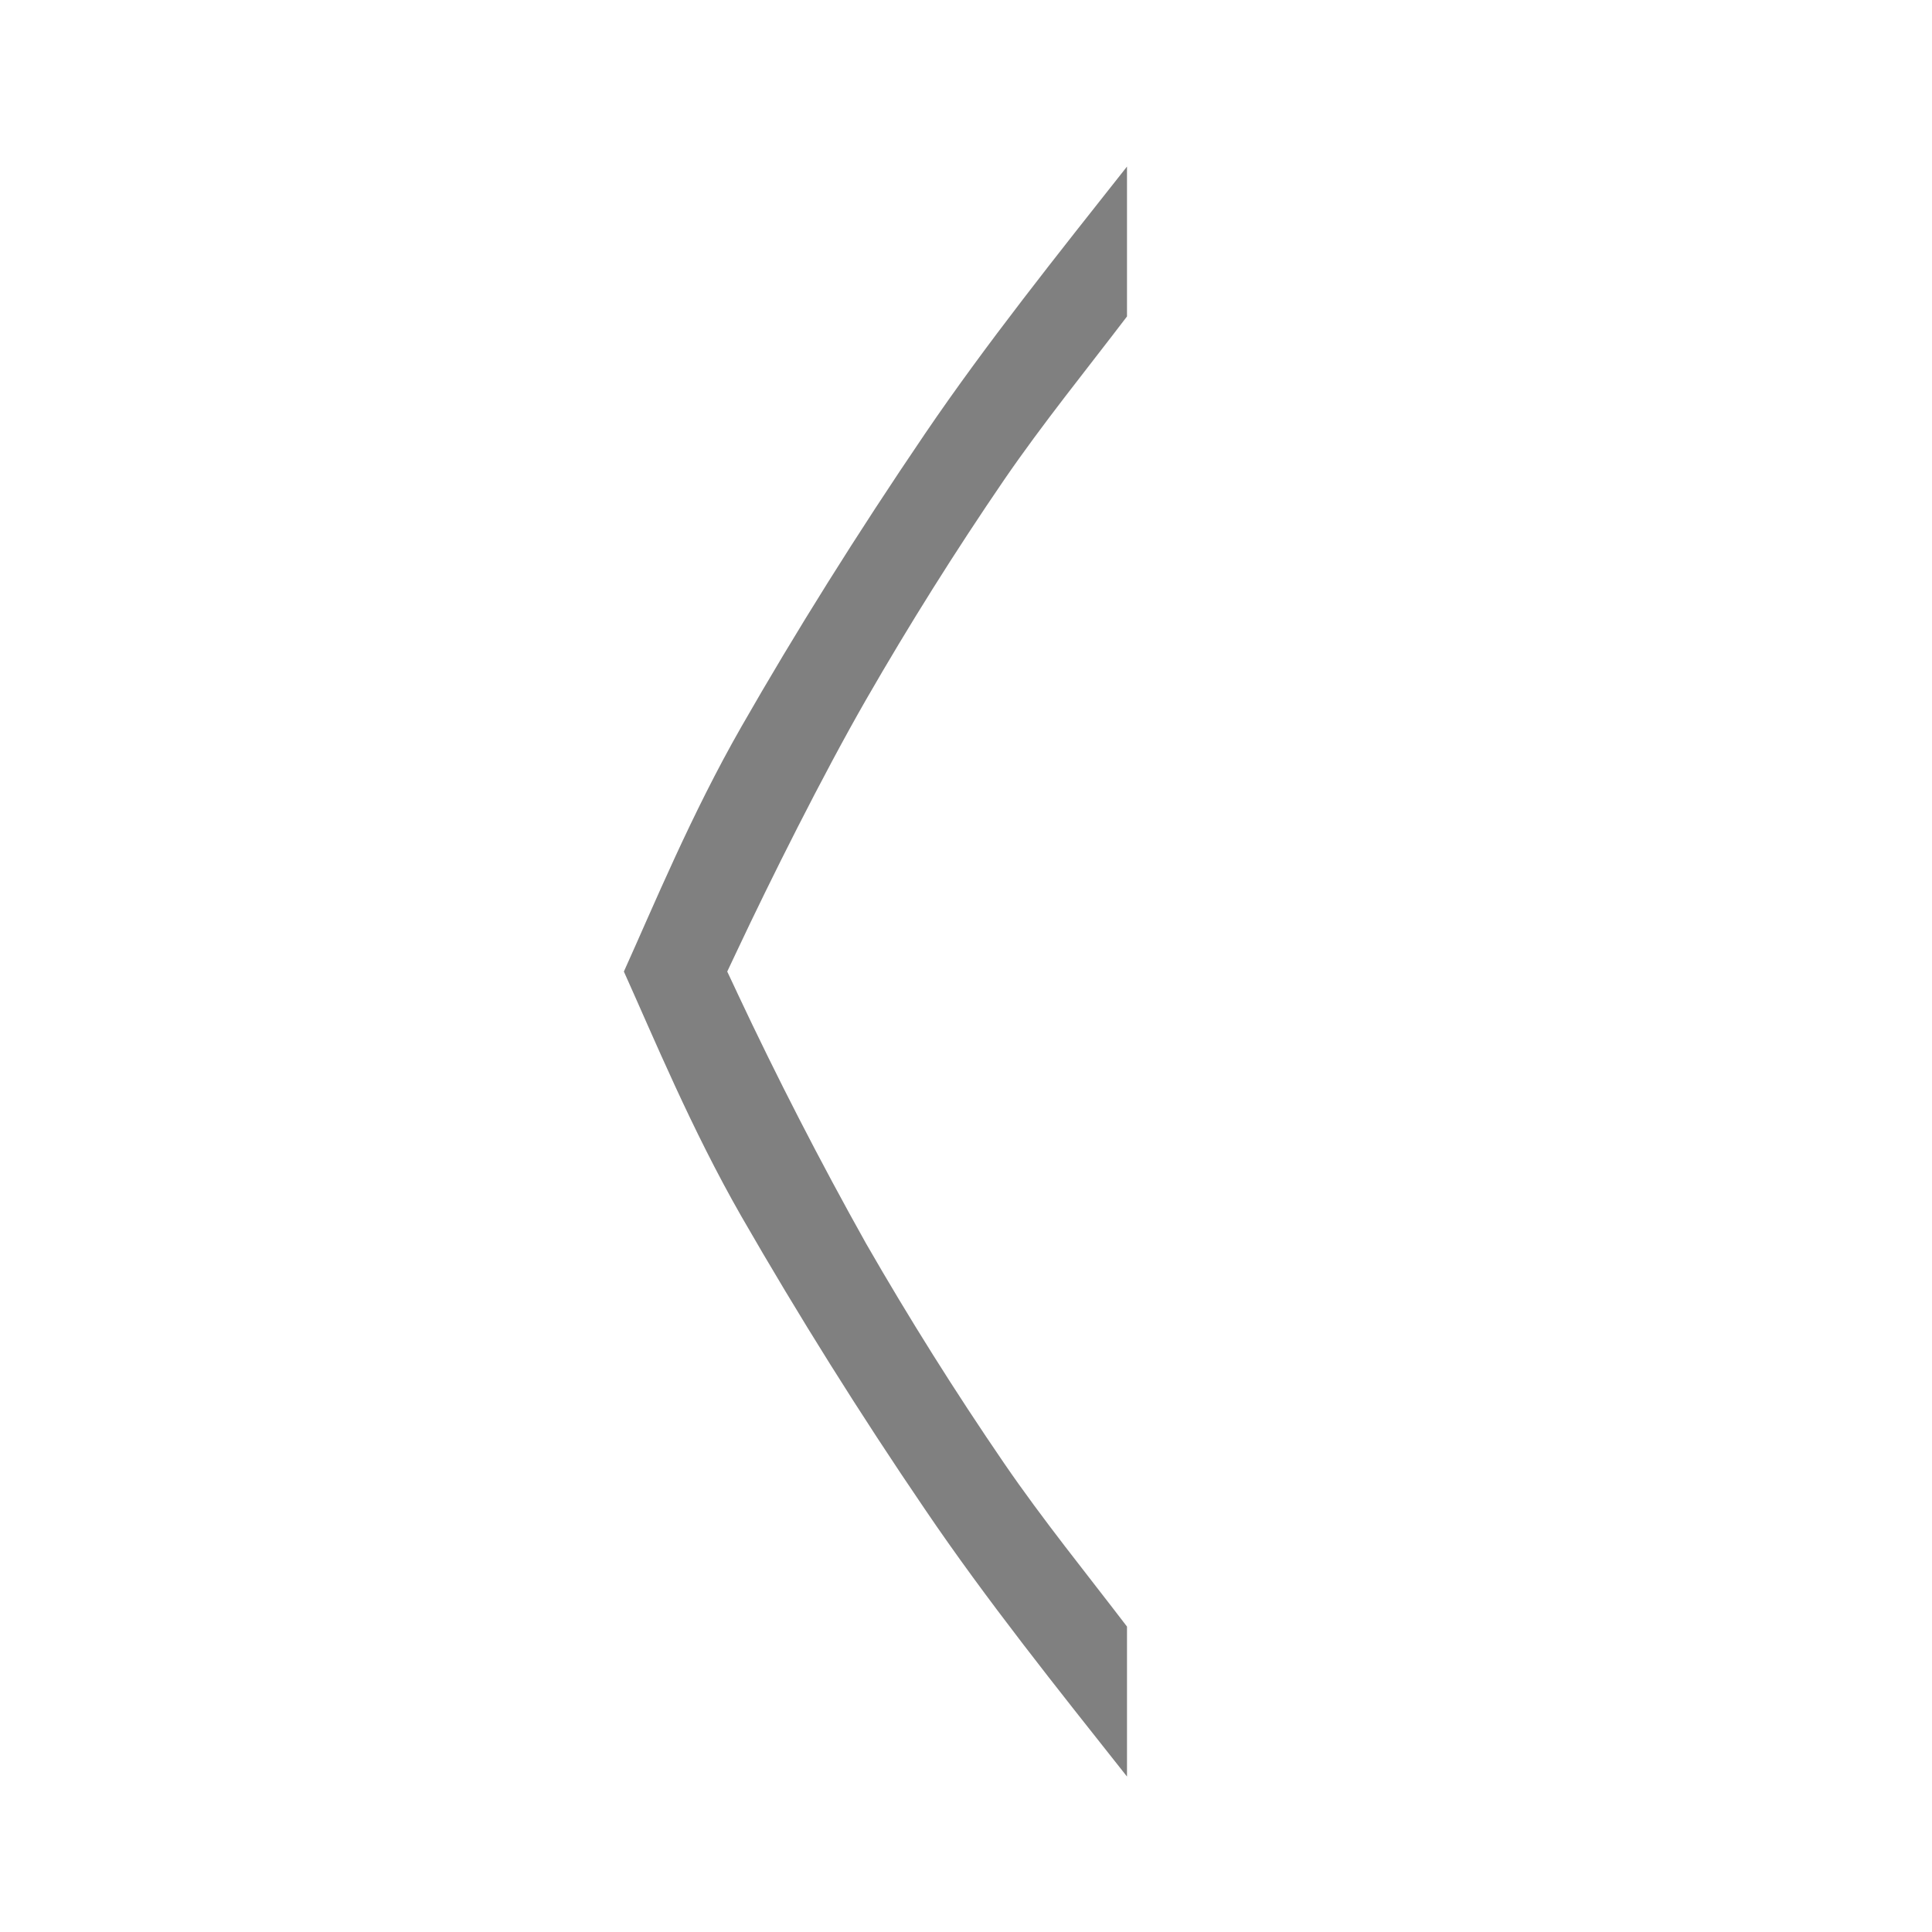
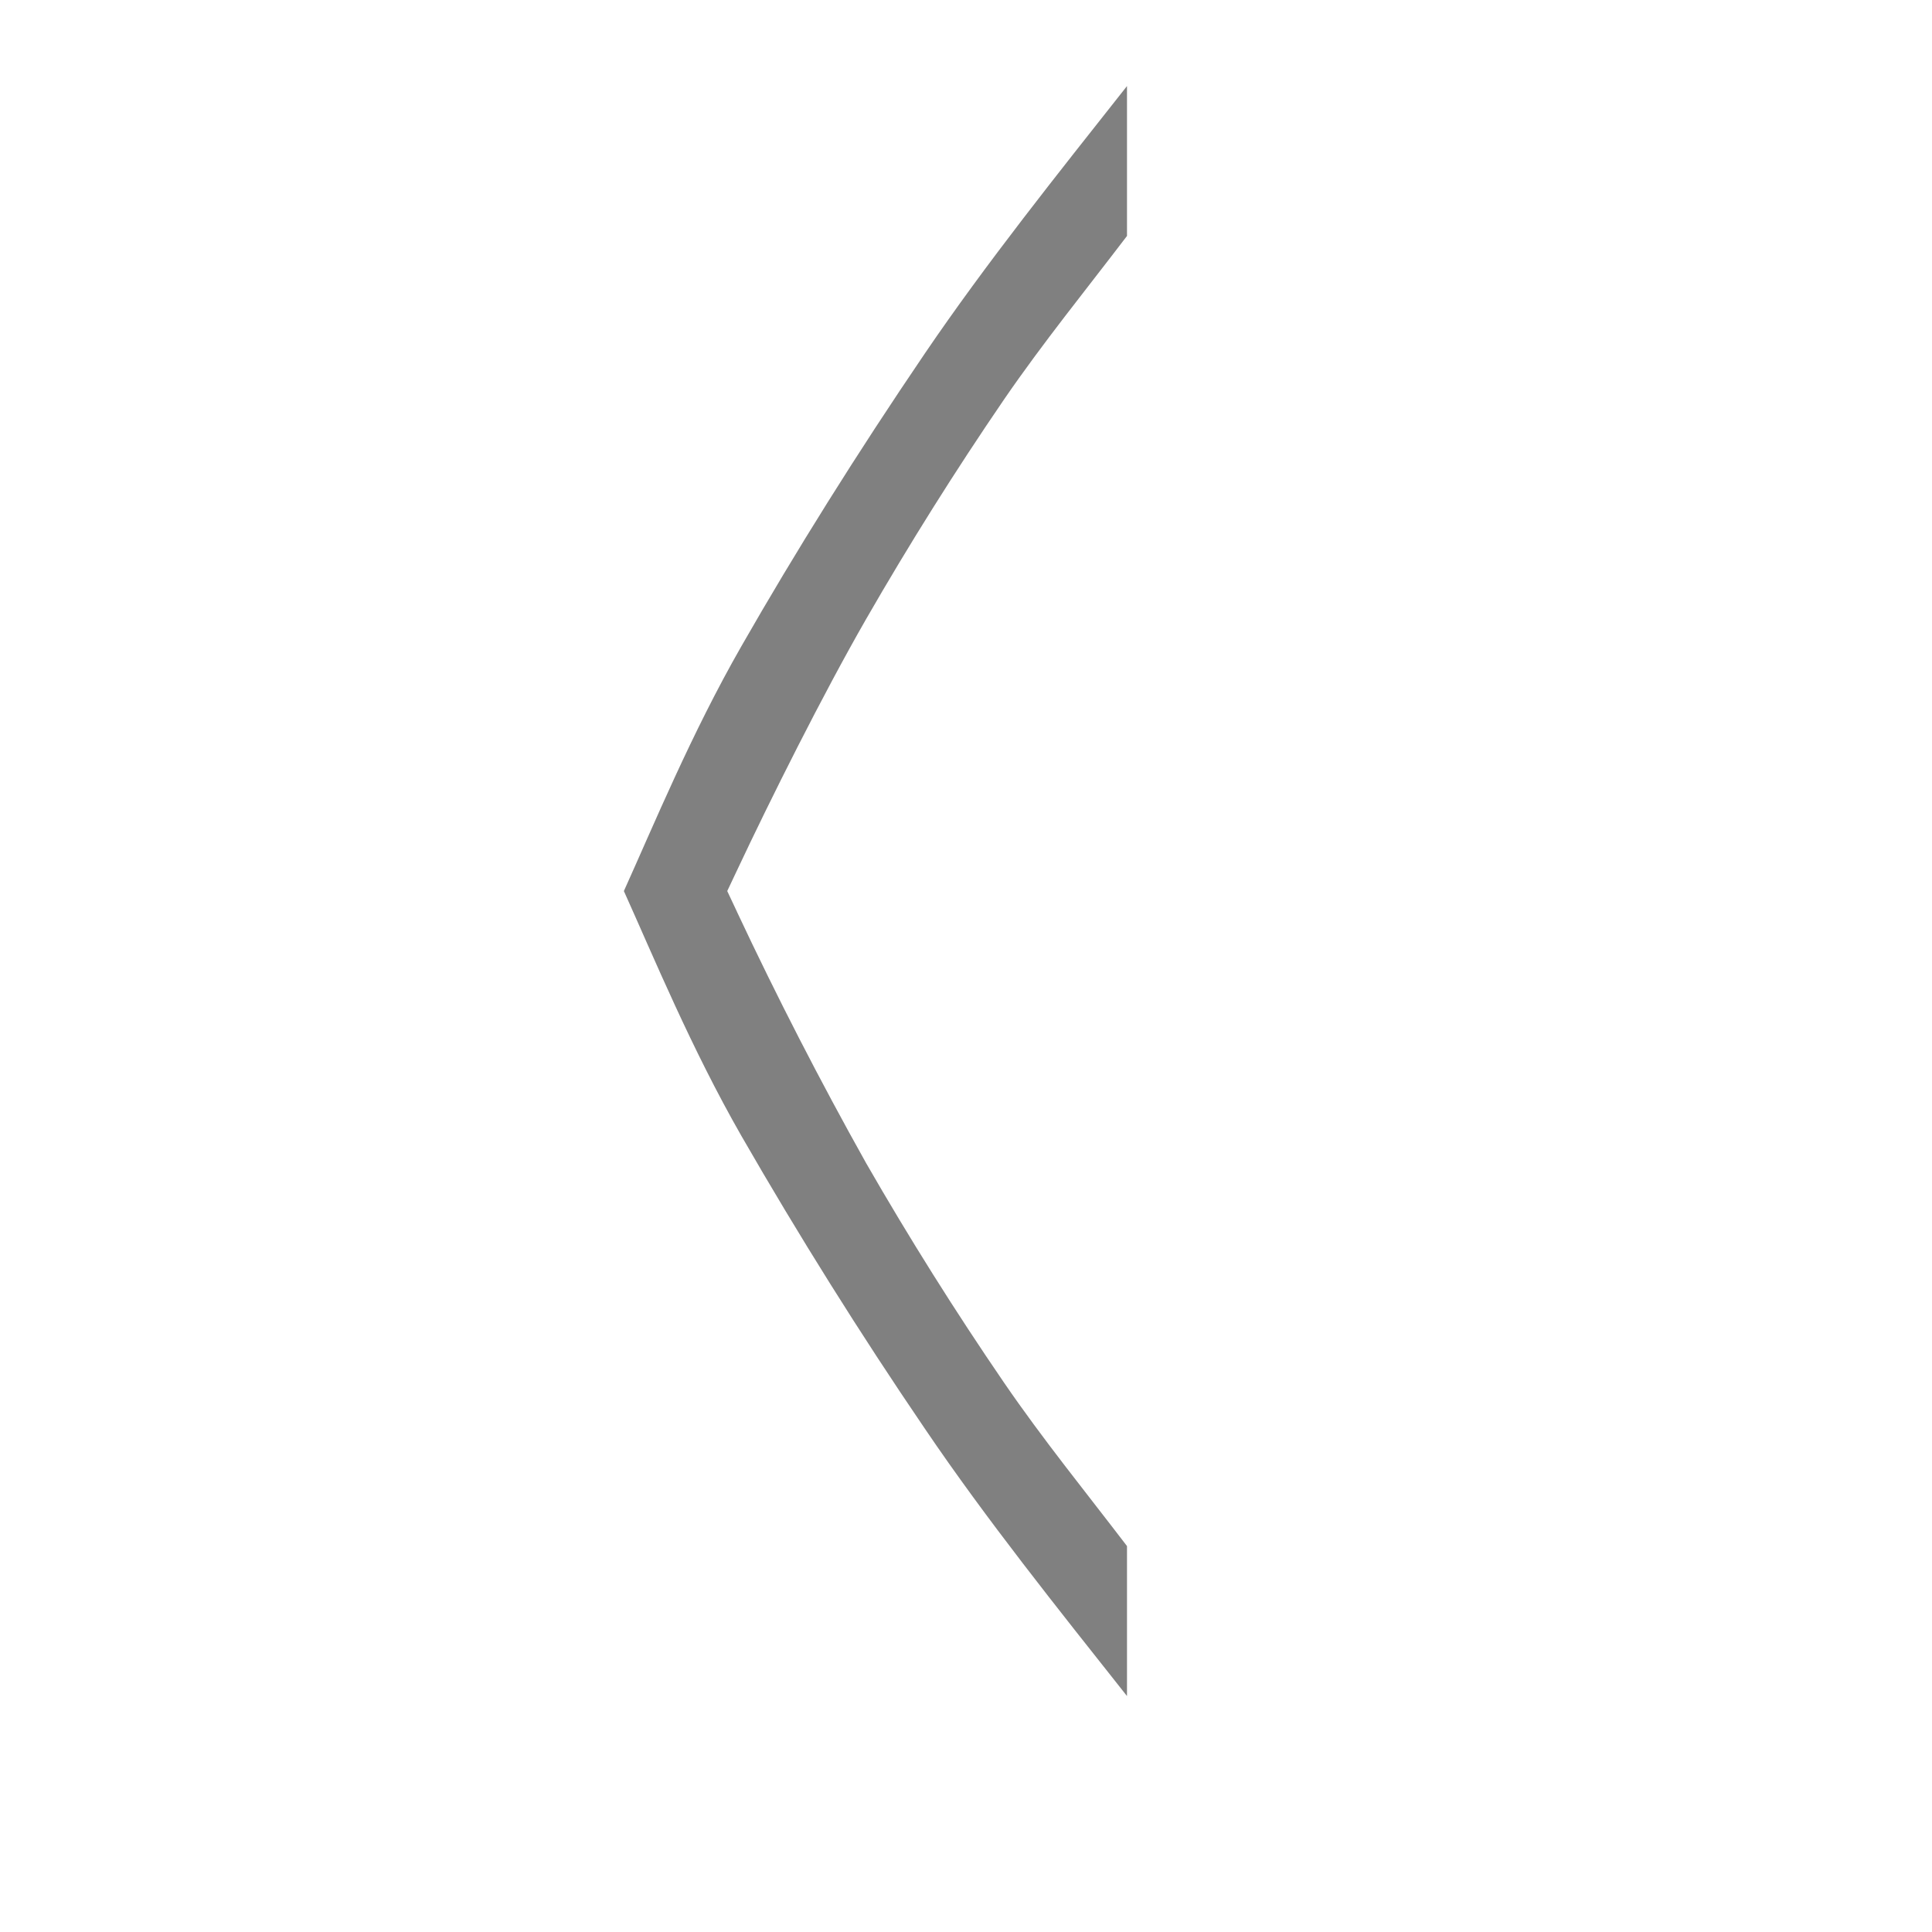
- <svg xmlns="http://www.w3.org/2000/svg" height="24" width="24" version="1.1" id="svg4">
+ <svg xmlns="http://www.w3.org/2000/svg" viewBox="0 1 24 24" height="24" width="24" version="1.1" id="svg4">
  <defs id="defs8" />
  <path d="m 14,2.069 c -0.863,1.093 -1.746,2.196 -2.51,3.32 -0.849,1.25 -1.609,2.465 -2.281,3.64 -0.621,1.085 -1.087,2.217 -1.459,3.04 0.371,0.823 0.838,1.955 1.459,3.04 a 56.487,56.487 0 0 0 2.281,3.64 c 0.762,1.125 1.646,2.228 2.51,3.32 v -1.863 c -0.5,-0.655 -1.046,-1.327 -1.528,-2.031 a 41.056,41.056 0 0 1 -1.712,-2.725 48.995,48.995 0 0 1 -1.606,-3.125 v -0.001 l -0.12,-0.255 0.12,-0.254 c 0.417,-0.887 1.065,-2.184 1.606,-3.126 a 41.475,41.475 0 0 1 1.712,-2.726 C 12.954,5.26 13.5,4.588 14,3.931 Z" fill="#808080" id="path2" style="stroke-width:1" />
</svg>
